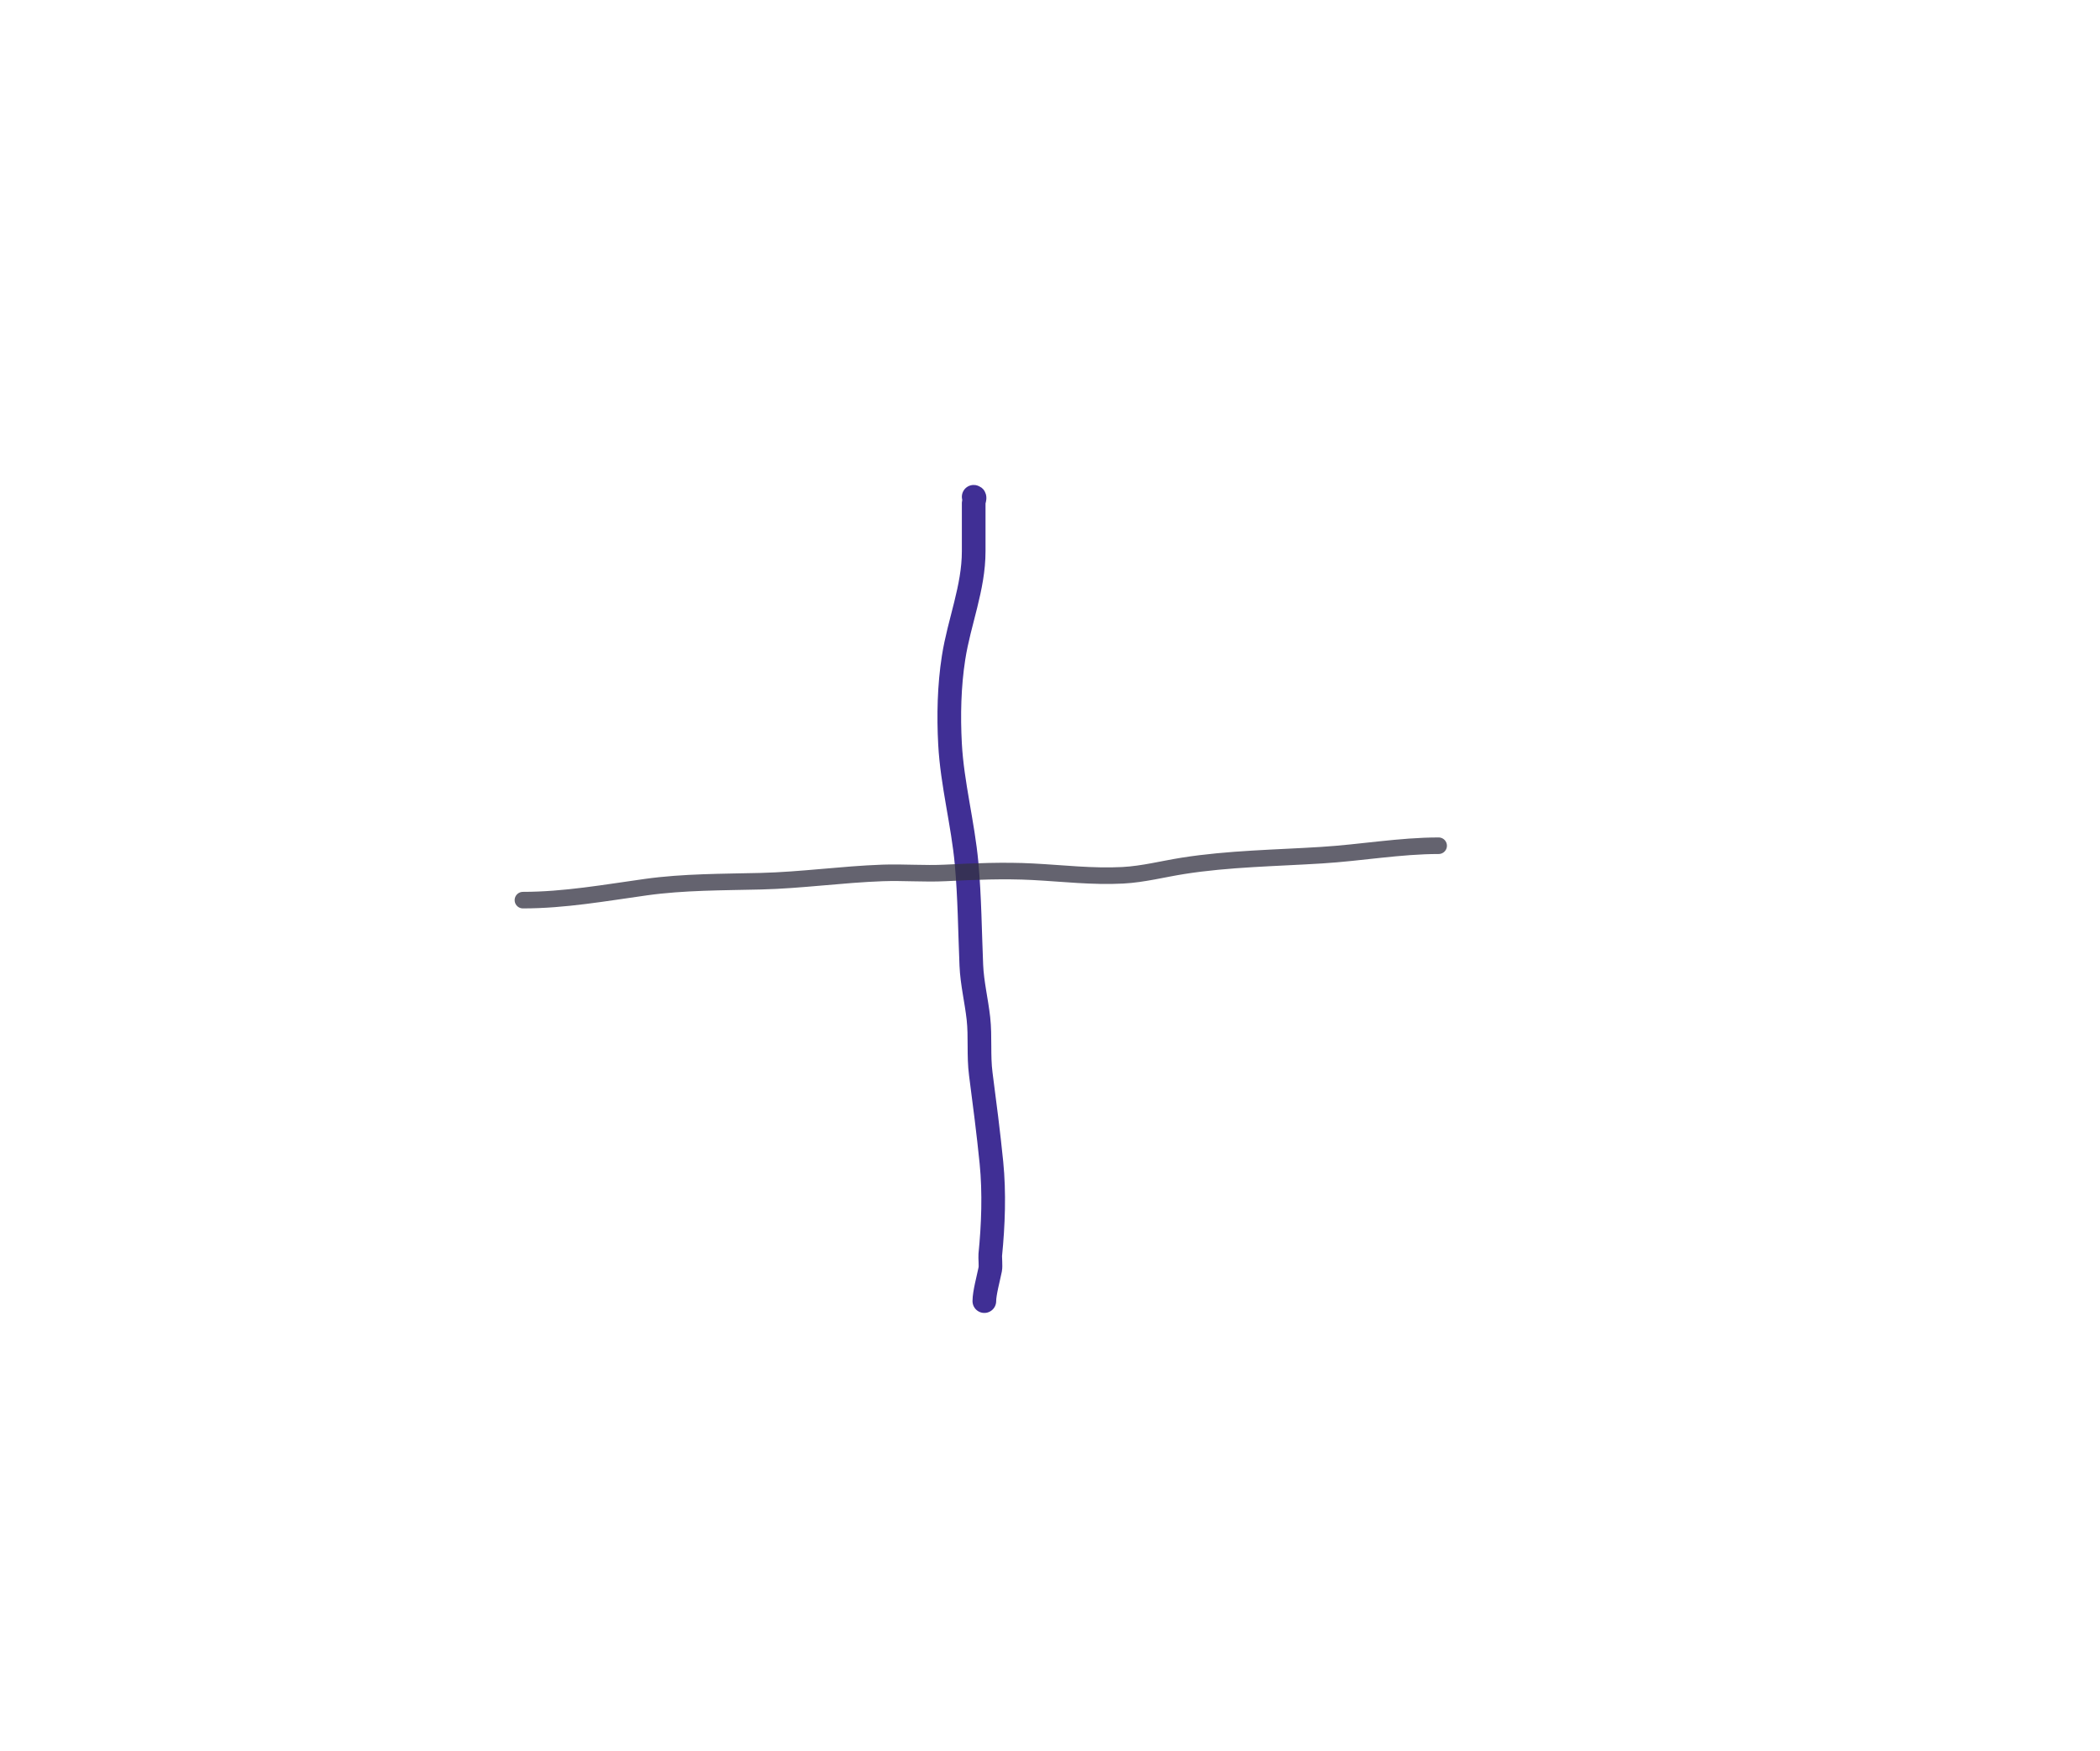
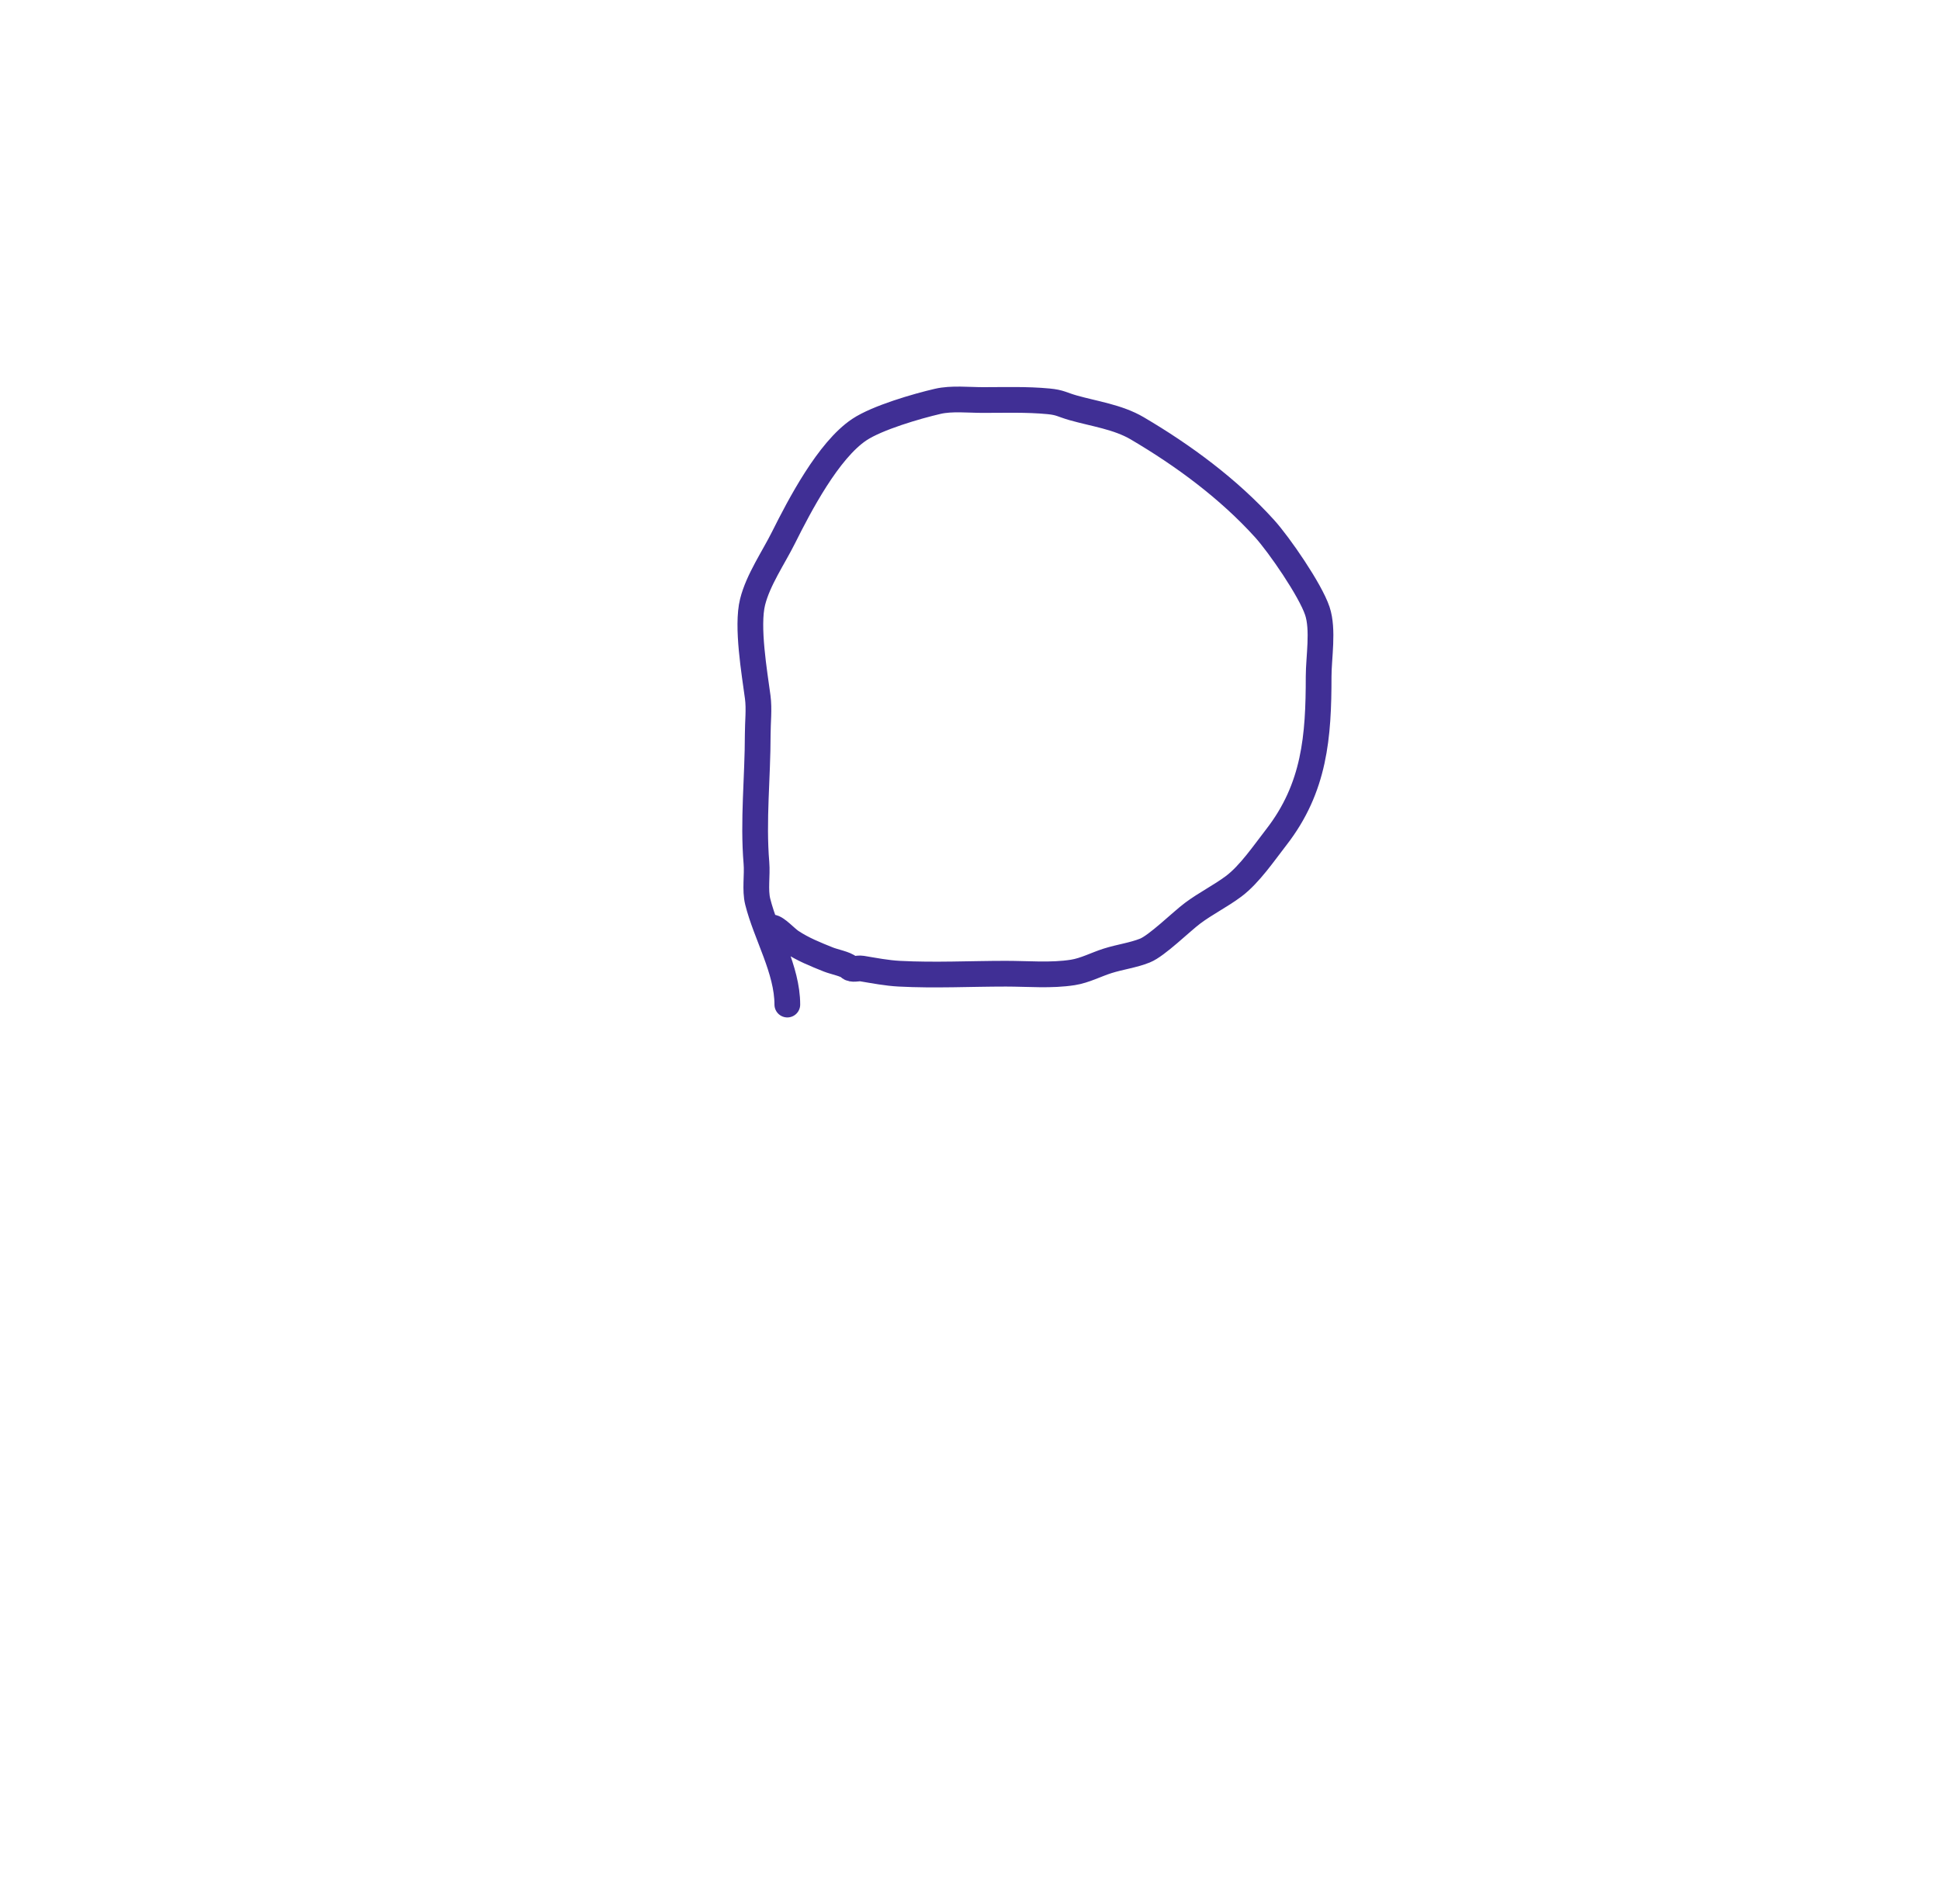
- <svg xmlns="http://www.w3.org/2000/svg" version="1.1" width="1775" height="1480">
-   <g fill="none" fill-rule="nonzero" stroke="none" stroke-width="none" stroke-linecap="round" stroke-linejoin="round" stroke-miterlimit="10" stroke-dasharray="" stroke-dashoffset="0" font-family="none" font-weight="none" font-size="none" text-anchor="none" style="mix-blend-mode: normal">
-     <path d="M823,420c1.668,0 0,3.332 0,5c-0,3 0,6 0,9c0,10.667 0,21.333 0,32c0,31.137 -12.219,59.399 -17,90c-3.731,23.877 -4.291,48.895 -3,73c1.808,33.744 10.941,67.347 14,101c2.592,28.517 2.808,57.385 4,86c0.63,15.129 4.342,30.08 6,45c1.725,15.524 -0.037,31.381 2,47c3.25,24.919 6.503,50.032 9,75c2.546,25.464 1.53,52.701 -1,78c-0.182,1.82 0.521,9.396 0,12c-1.557,7.787 -5,20.188 -5,27" stroke="#402f95" stroke-width="20" />
-     <path d="M442,761c35.211,0 69.389,-6.171 104,-11c31.867,-4.447 64.946,-4.218 97,-5c34.392,-0.839 68.618,-5.772 103,-7c17.632,-0.63 35.379,0.881 53,0c24.448,-1.222 49.516,-2.289 74,-1c25.34,1.334 50.525,4.341 76,3c17.333,-0.912 33.972,-5.311 51,-8c38.42,-6.066 78.308,-6.582 117,-9c33.648,-2.103 66.421,-8 99,-8" stroke-opacity="0.759" stroke="#343242" stroke-width="14" />
+ <svg xmlns="http://www.w3.org/2000/svg" version="1.1" width="1508" height="1480">
+   <g fill="none" fill-rule="nonzero" stroke="#402f95" stroke-width="20" stroke-linecap="round" stroke-linejoin="round" stroke-miterlimit="10" stroke-dasharray="" stroke-dashoffset="0" font-family="none" font-weight="none" font-size="none" text-anchor="none" style="mix-blend-mode: normal">
+     <path d="M600,721c3.515,0 10.822,8.215 15,11c9.022,6.015 18.982,9.993 29,14c4.332,1.733 13.511,3.511 16,6c2.369,2.369 6.696,0.449 10,1c9.544,1.591 19.313,3.49 29,4c27.761,1.461 55.143,0 83,0c17.055,0 35.079,1.672 52,-1c9.382,-1.481 18.067,-6.179 27,-9c9.691,-3.06 19.804,-4.321 29,-8c9.278,-3.711 28.119,-22.339 37,-29c10.204,-7.653 21.837,-13.378 32,-21c12.328,-9.246 23.656,-25.986 33,-38c30.031,-38.611 33,-78.477 33,-125c0,-14.711 3.862,-36.414 -1,-51c-5.473,-16.419 -29.749,-51.565 -41,-64c-28.125,-31.085 -63.238,-56.964 -99,-78c-15.103,-8.884 -33.499,-11.286 -50,-16c-8.578,-2.451 -9.819,-4.126 -19,-5c-16.832,-1.603 -34.038,-1 -51,-1c-10.97,0 -24.264,-1.478 -35,1c-16.344,3.772 -47.137,12.758 -61,22c-24.154,16.103 -46.515,59.03 -59,84c-7.879,15.759 -19.705,32.82 -24,50c-4.746,18.984 1.472,55.041 4,74c1.241,9.305 0,19.565 0,29c0,33.438 -3.769,66.772 -1,100c0.783,9.4 -1.277,20.894 1,30c6.468,25.873 23,52.926 23,80" />
  </g>
</svg>
